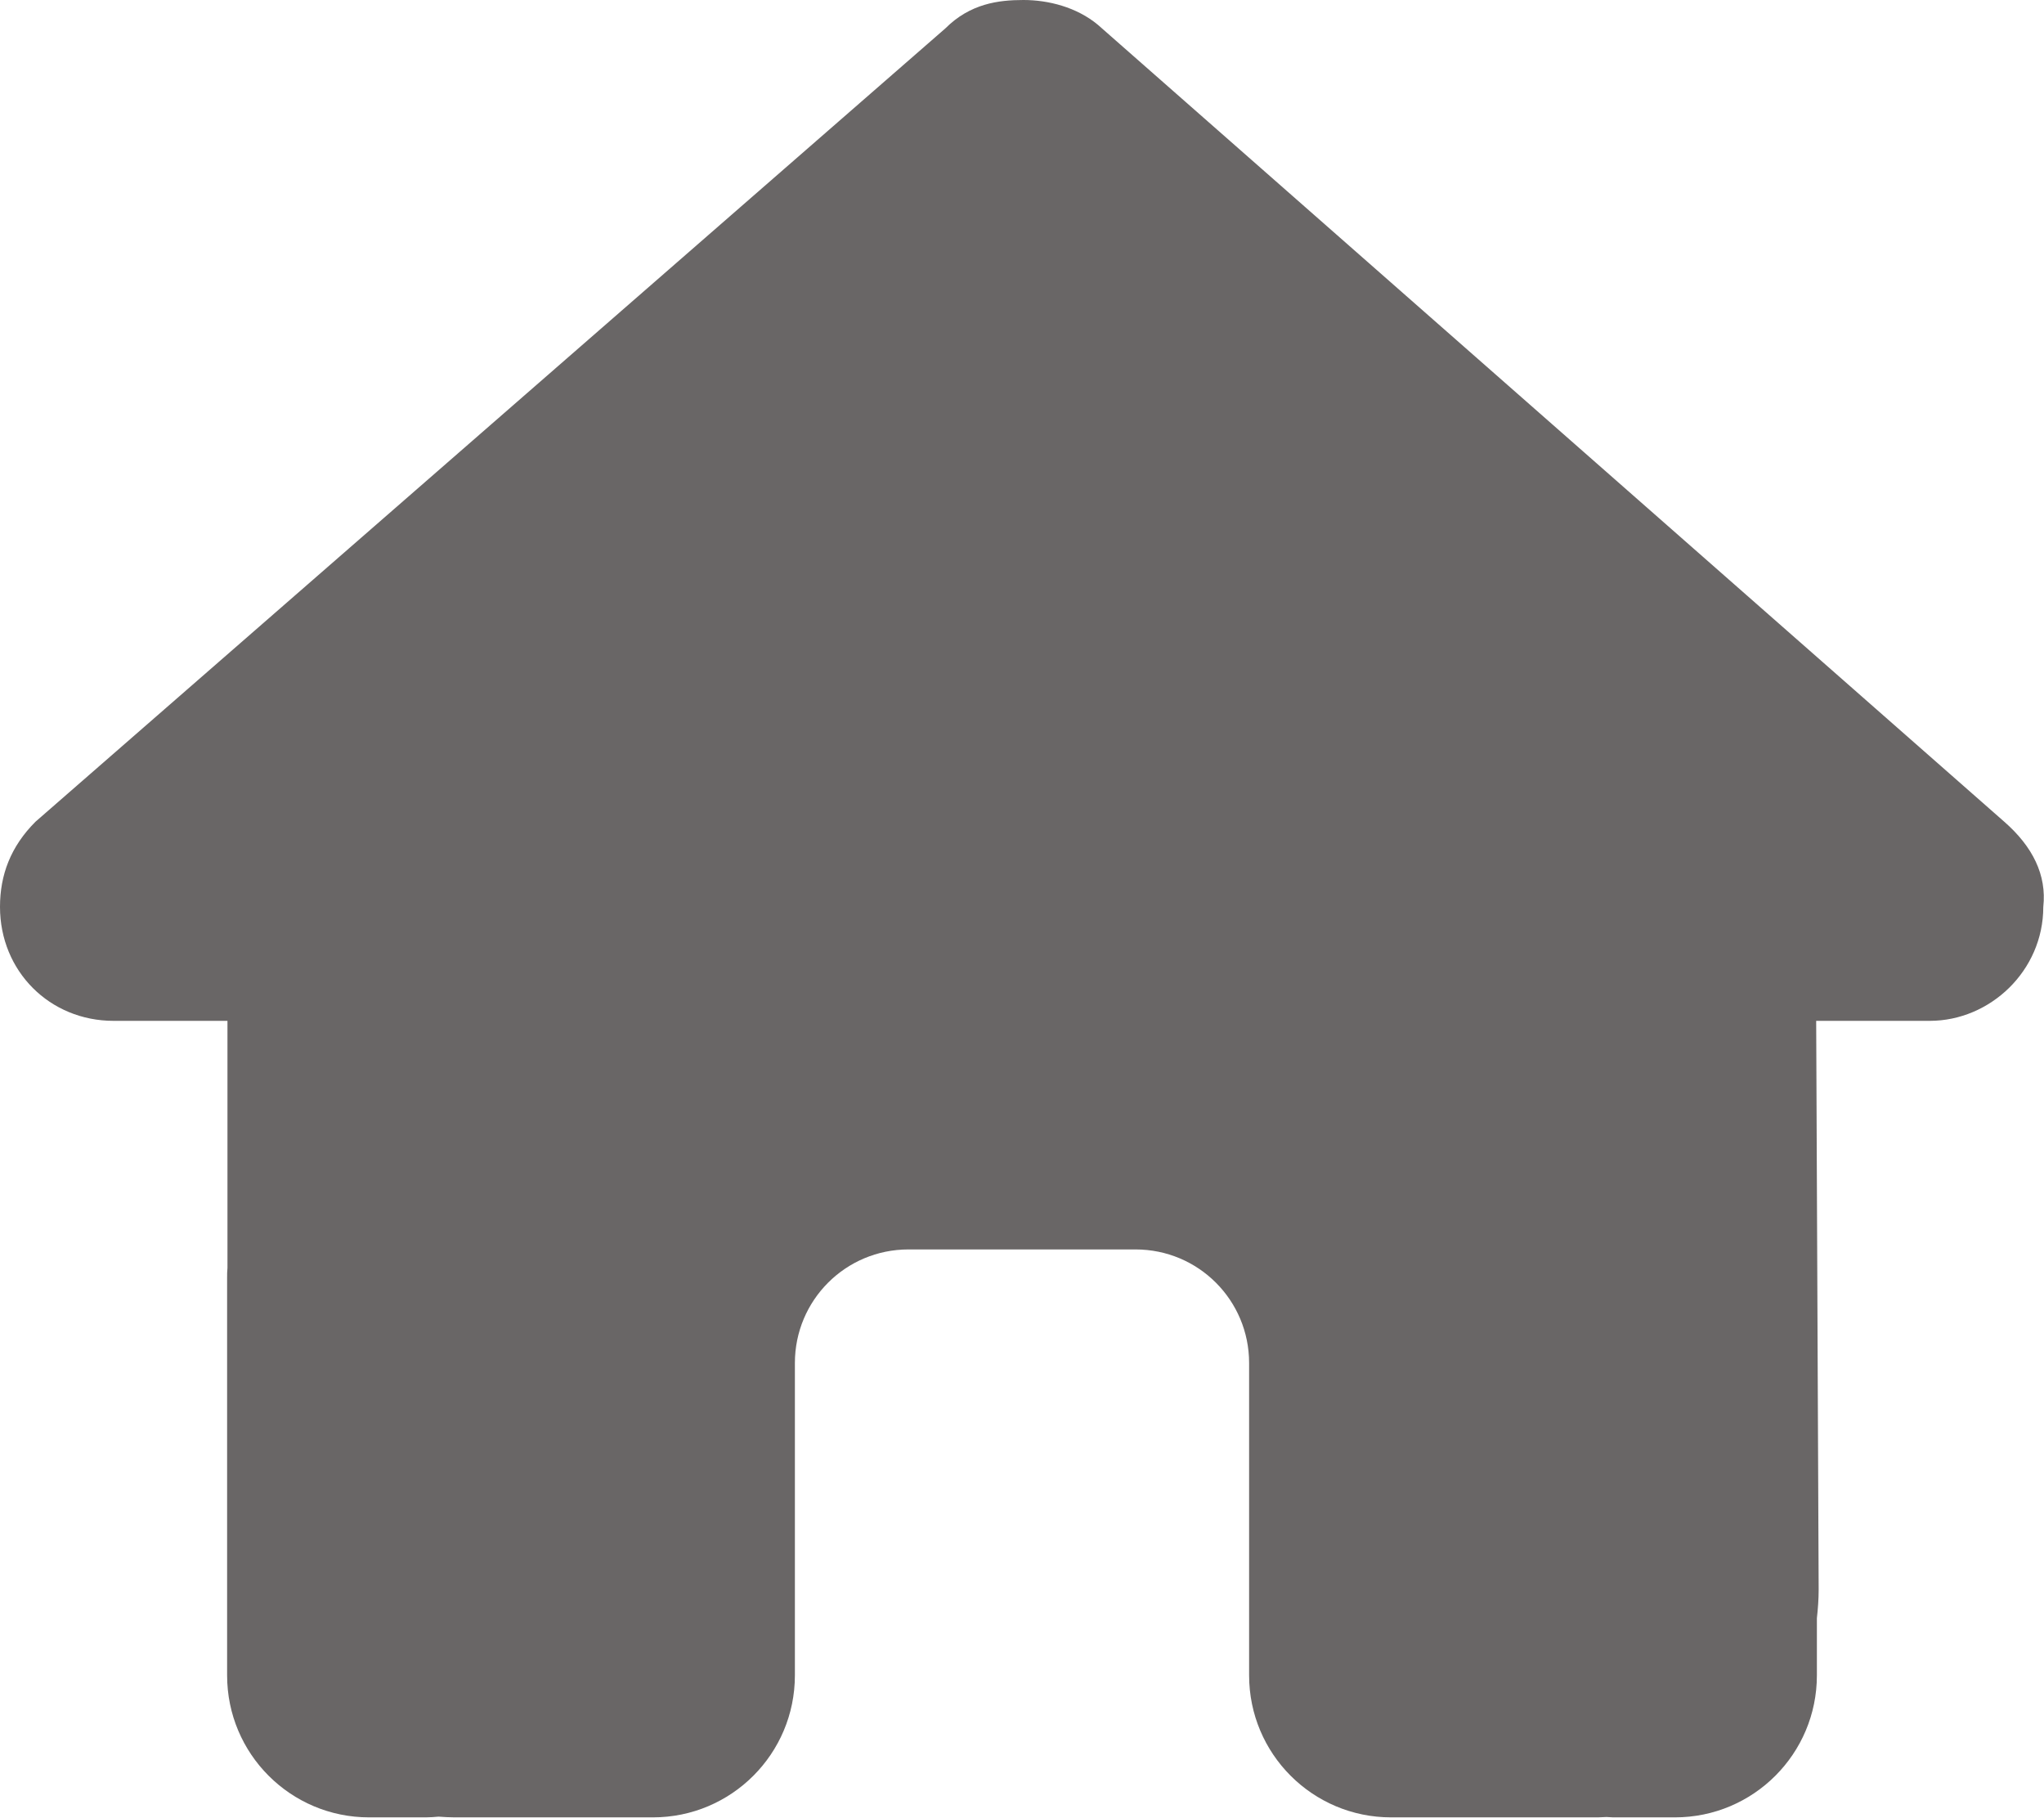
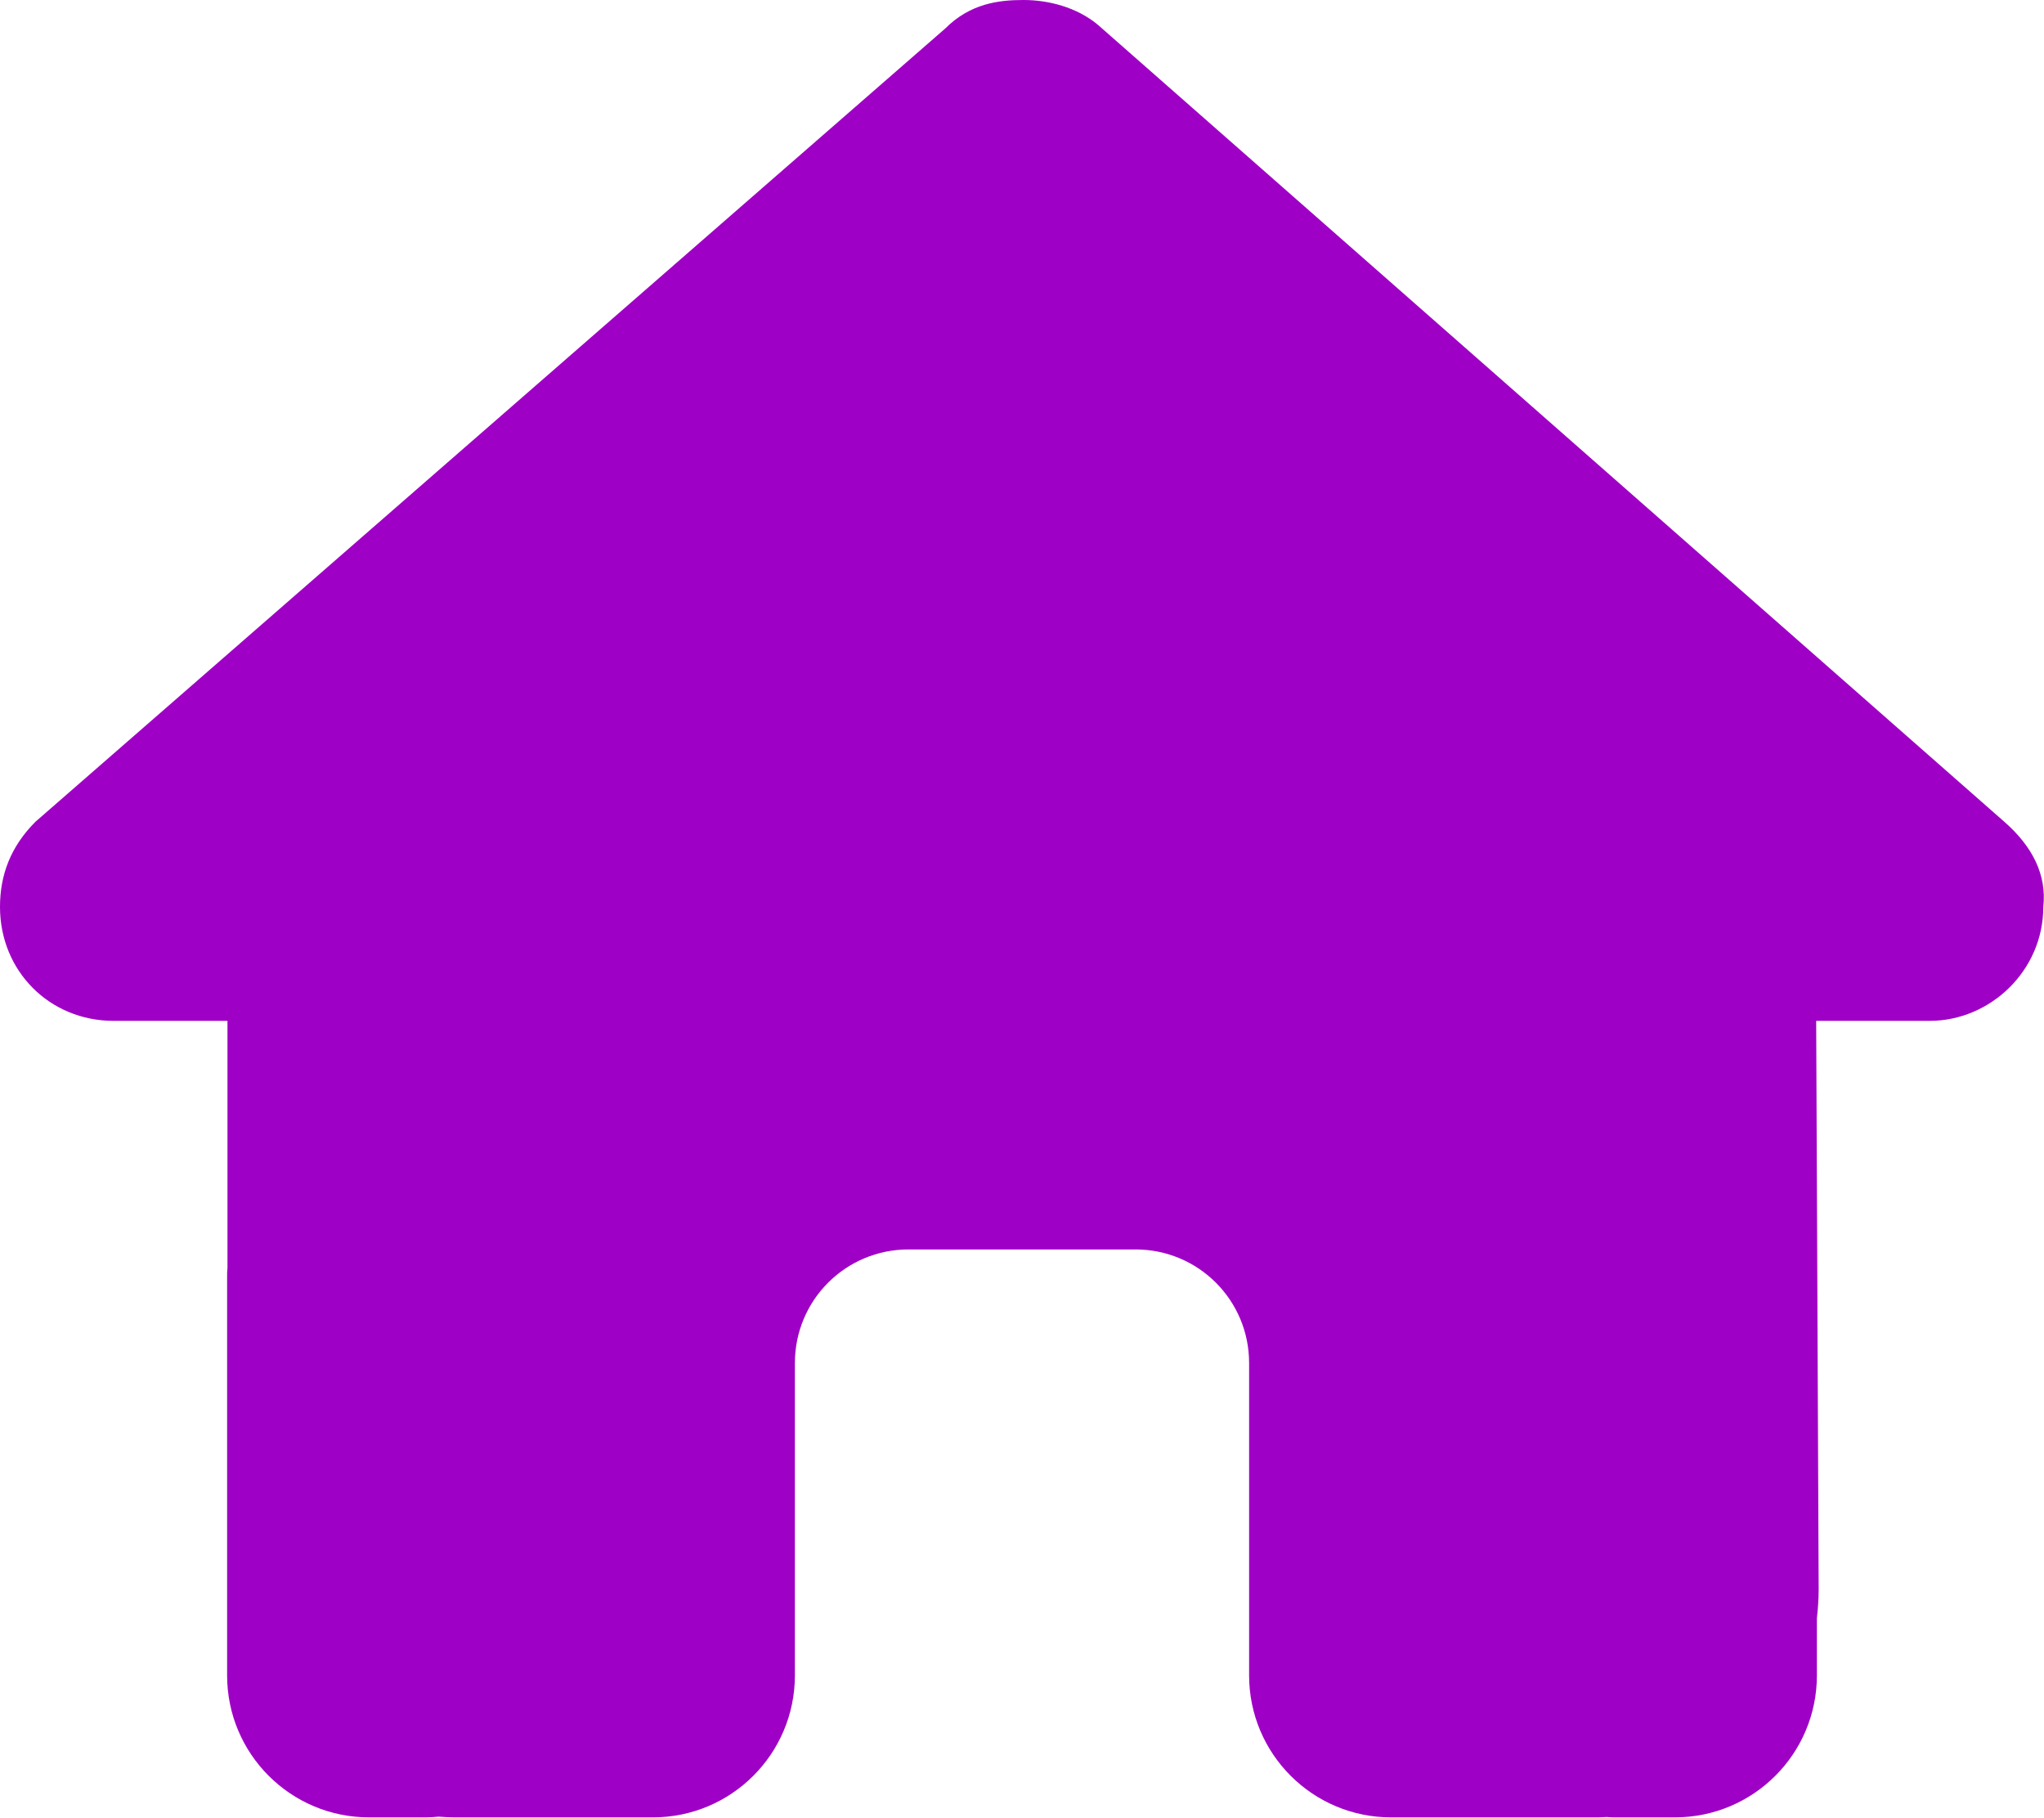
<svg xmlns="http://www.w3.org/2000/svg" height="1em" viewBox="0 0 576 512">
-   <style>svg{fill:#696666}</style>
+   <style>svg{fill:#9f00c5}</style>
  <path d="M575.8 255.5c0 18-15 32.1-32 32.1h-32l.7 160.2c0 2.7-.2 5.4-.5 8.1V472c0 22.1-17.9 40-40 40H456c-1.1 0-2.2 0-3.3-.1c-1.4 .1-2.8 .1-4.2 .1H416 392c-22.1 0-40-17.9-40-40V448 384c0-17.7-14.3-32-32-32H256c-17.7 0-32 14.3-32 32v64 24c0 22.1-17.9 40-40 40H160 128.1c-1.5 0-3-.1-4.5-.2c-1.2 .1-2.4 .2-3.6 .2H104c-22.1 0-40-17.9-40-40V360c0-.9 0-1.9 .1-2.8V287.6H32c-18 0-32-14-32-32.1c0-9 3-17 10-24L266.4 8c7-7 15-8 22-8s15 2 21 7L564.8 231.5c8 7 12 15 11 24z" />
</svg>
